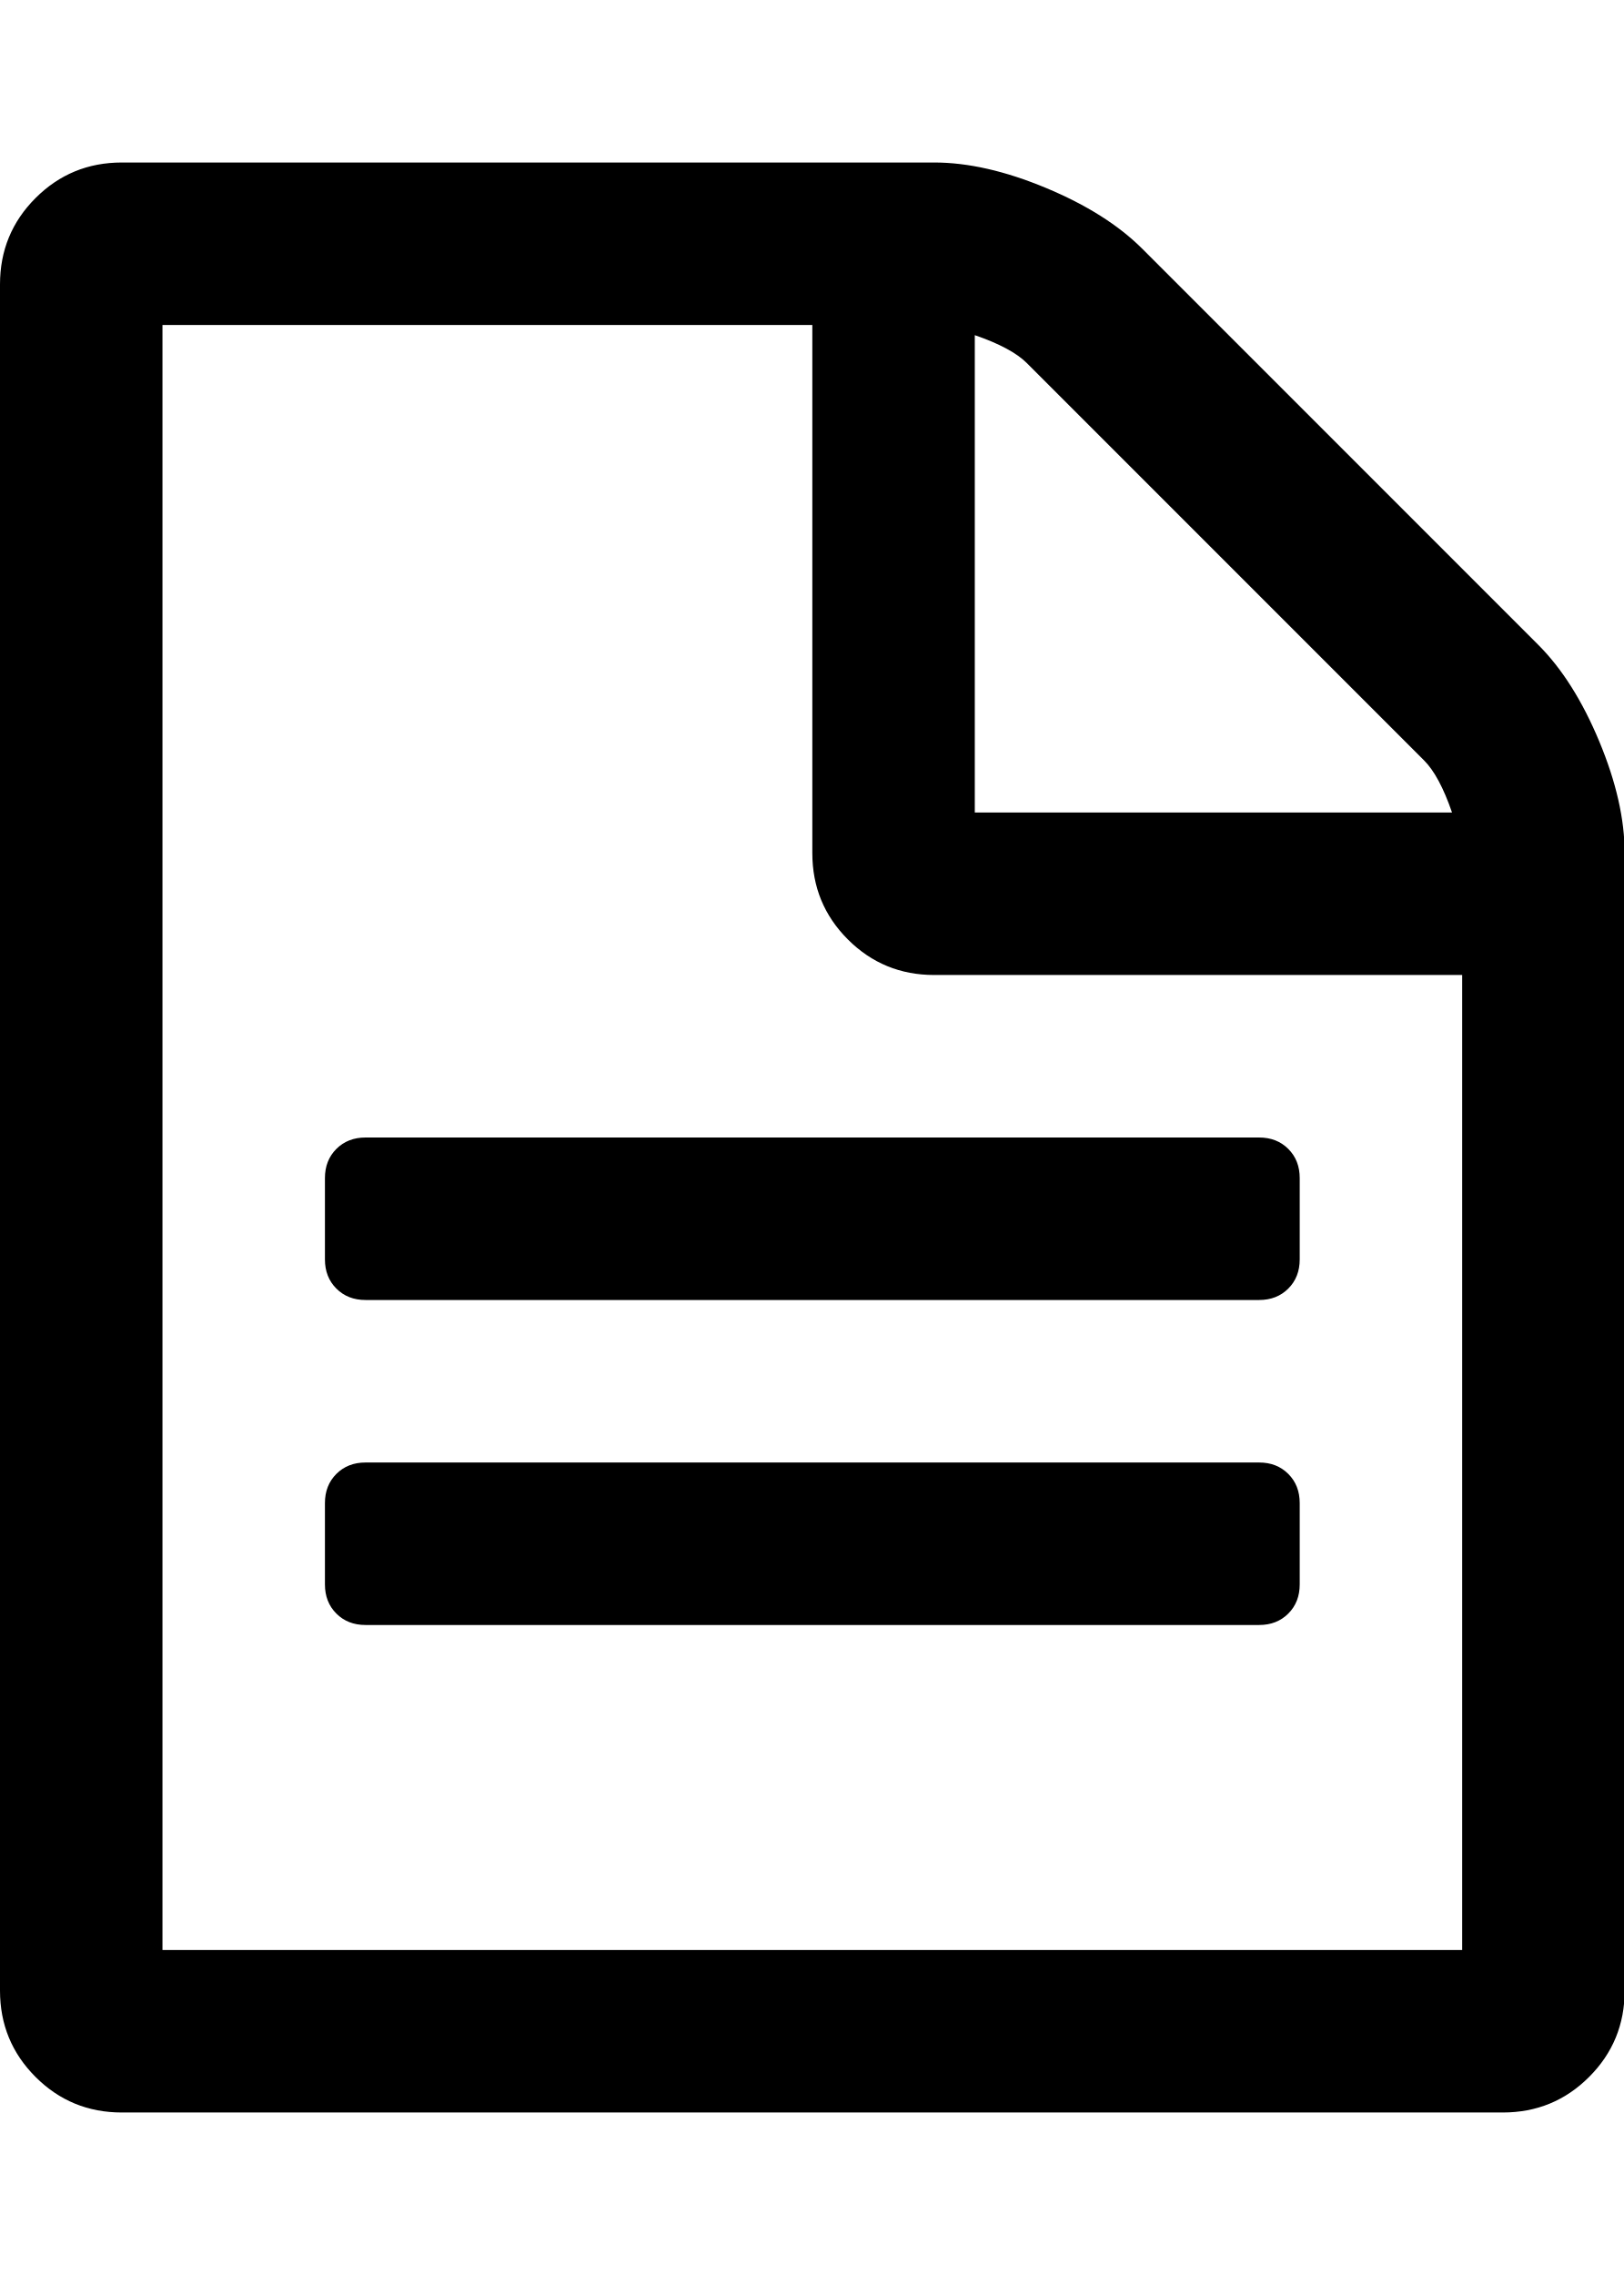
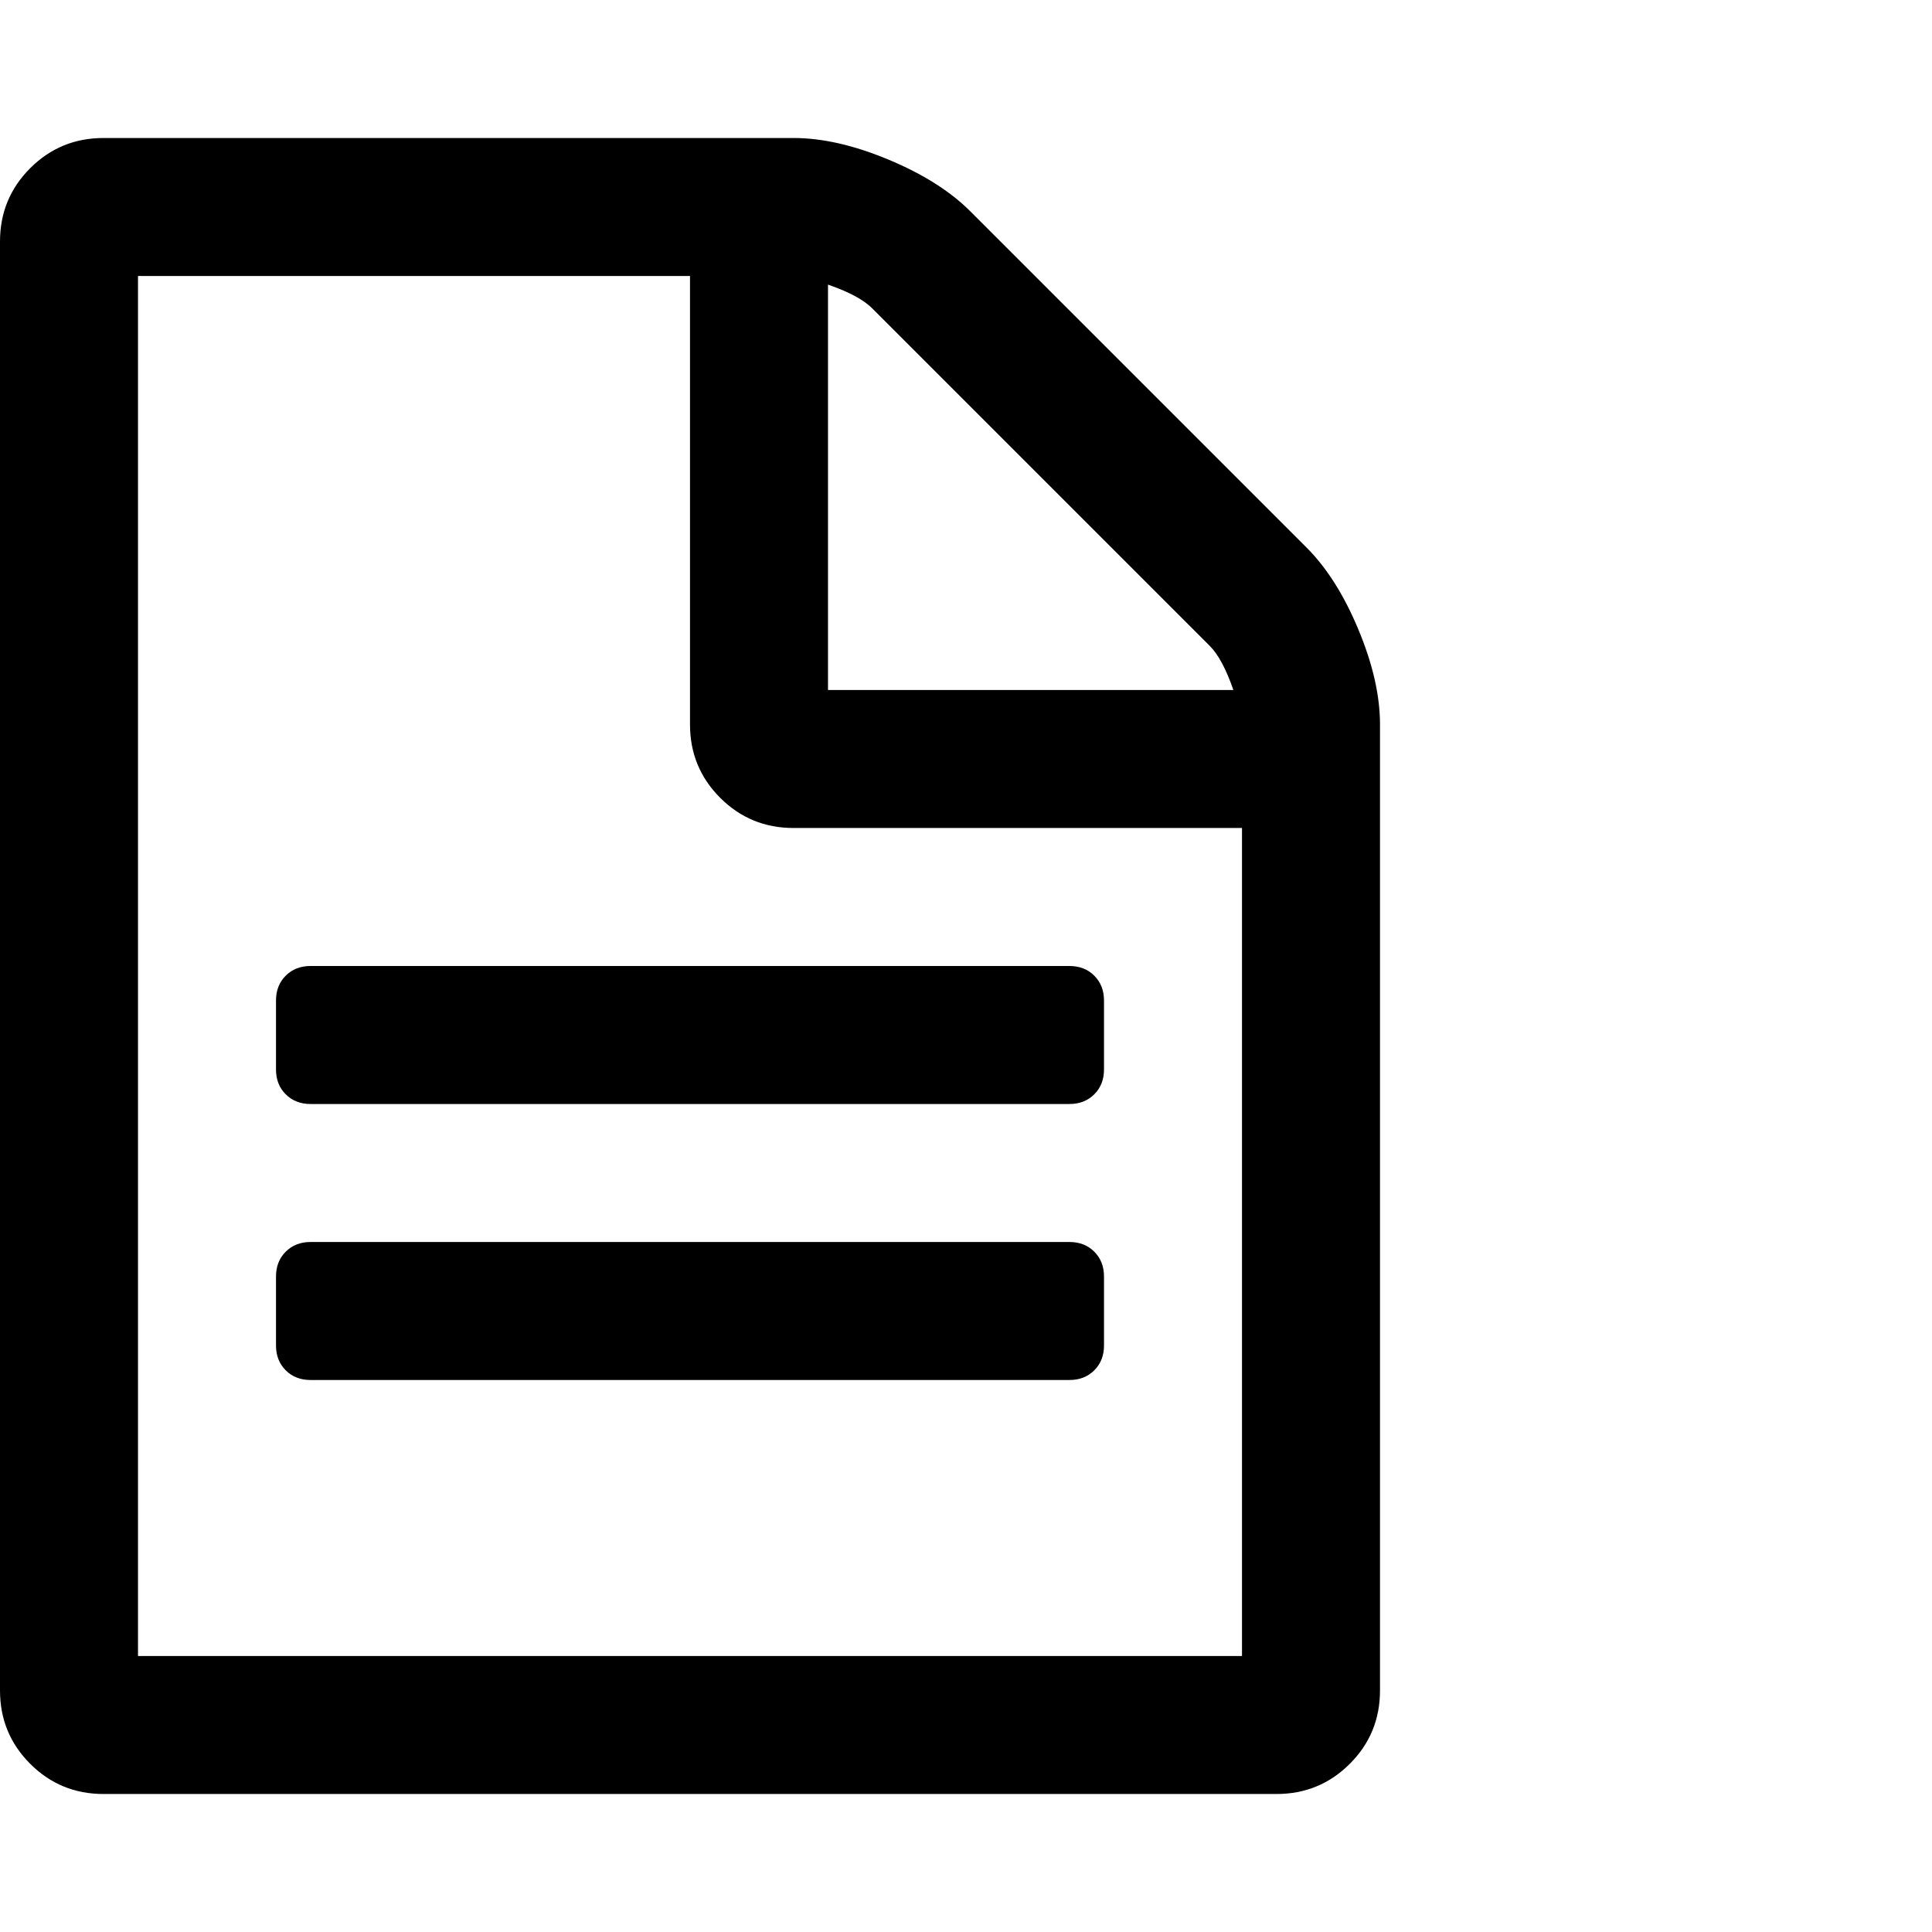
- <svg xmlns="http://www.w3.org/2000/svg" version="1.1" width="357" height="500" viewBox="0 0 357 500">
+ <svg xmlns="http://www.w3.org/2000/svg" version="1.1" baseProfile="tiny" id="Layer_1" x="0px" y="0px" width="16px" height="16px" viewBox="0 0 500 500" xml:space="preserve">
  <path d="M285.714 330.357v17.857q0 3.906-2.511 6.417t-6.417 2.511h-196.429q-3.906 0-6.417-2.511t-2.511-6.417v-17.857q0-3.906 2.511-6.417t6.417-2.511h196.429q3.906 0 6.417 2.511t2.511 6.417zM285.714 258.929v17.857q0 3.906-2.511 6.417t-6.417 2.511h-196.429q-3.906 0-6.417-2.511t-2.511-6.417v-17.857q0-3.906 2.511-6.417t6.417-2.511h196.429q3.906 0 6.417 2.511t2.511 6.417zM35.714 428.571h285.714v-214.286h-116.071q-11.161 0-18.973-7.813t-7.813-18.973v-116.071h-142.857v357.143zM214.286 178.571h104.911q-2.79-8.091-6.138-11.44l-87.333-87.333q-3.348-3.348-11.44-6.138v104.911zM357.143 187.5v250q0 11.161-7.813 18.973t-18.973 7.813h-303.571q-11.161 0-18.973-7.813t-7.813-18.973v-375q0-11.161 7.813-18.973t18.973-7.813h178.571q11.161 0 24.554 5.581t21.206 13.393l87.054 87.054q7.813 7.813 13.393 21.206t5.581 24.554z" fill="#000000" />
</svg>
